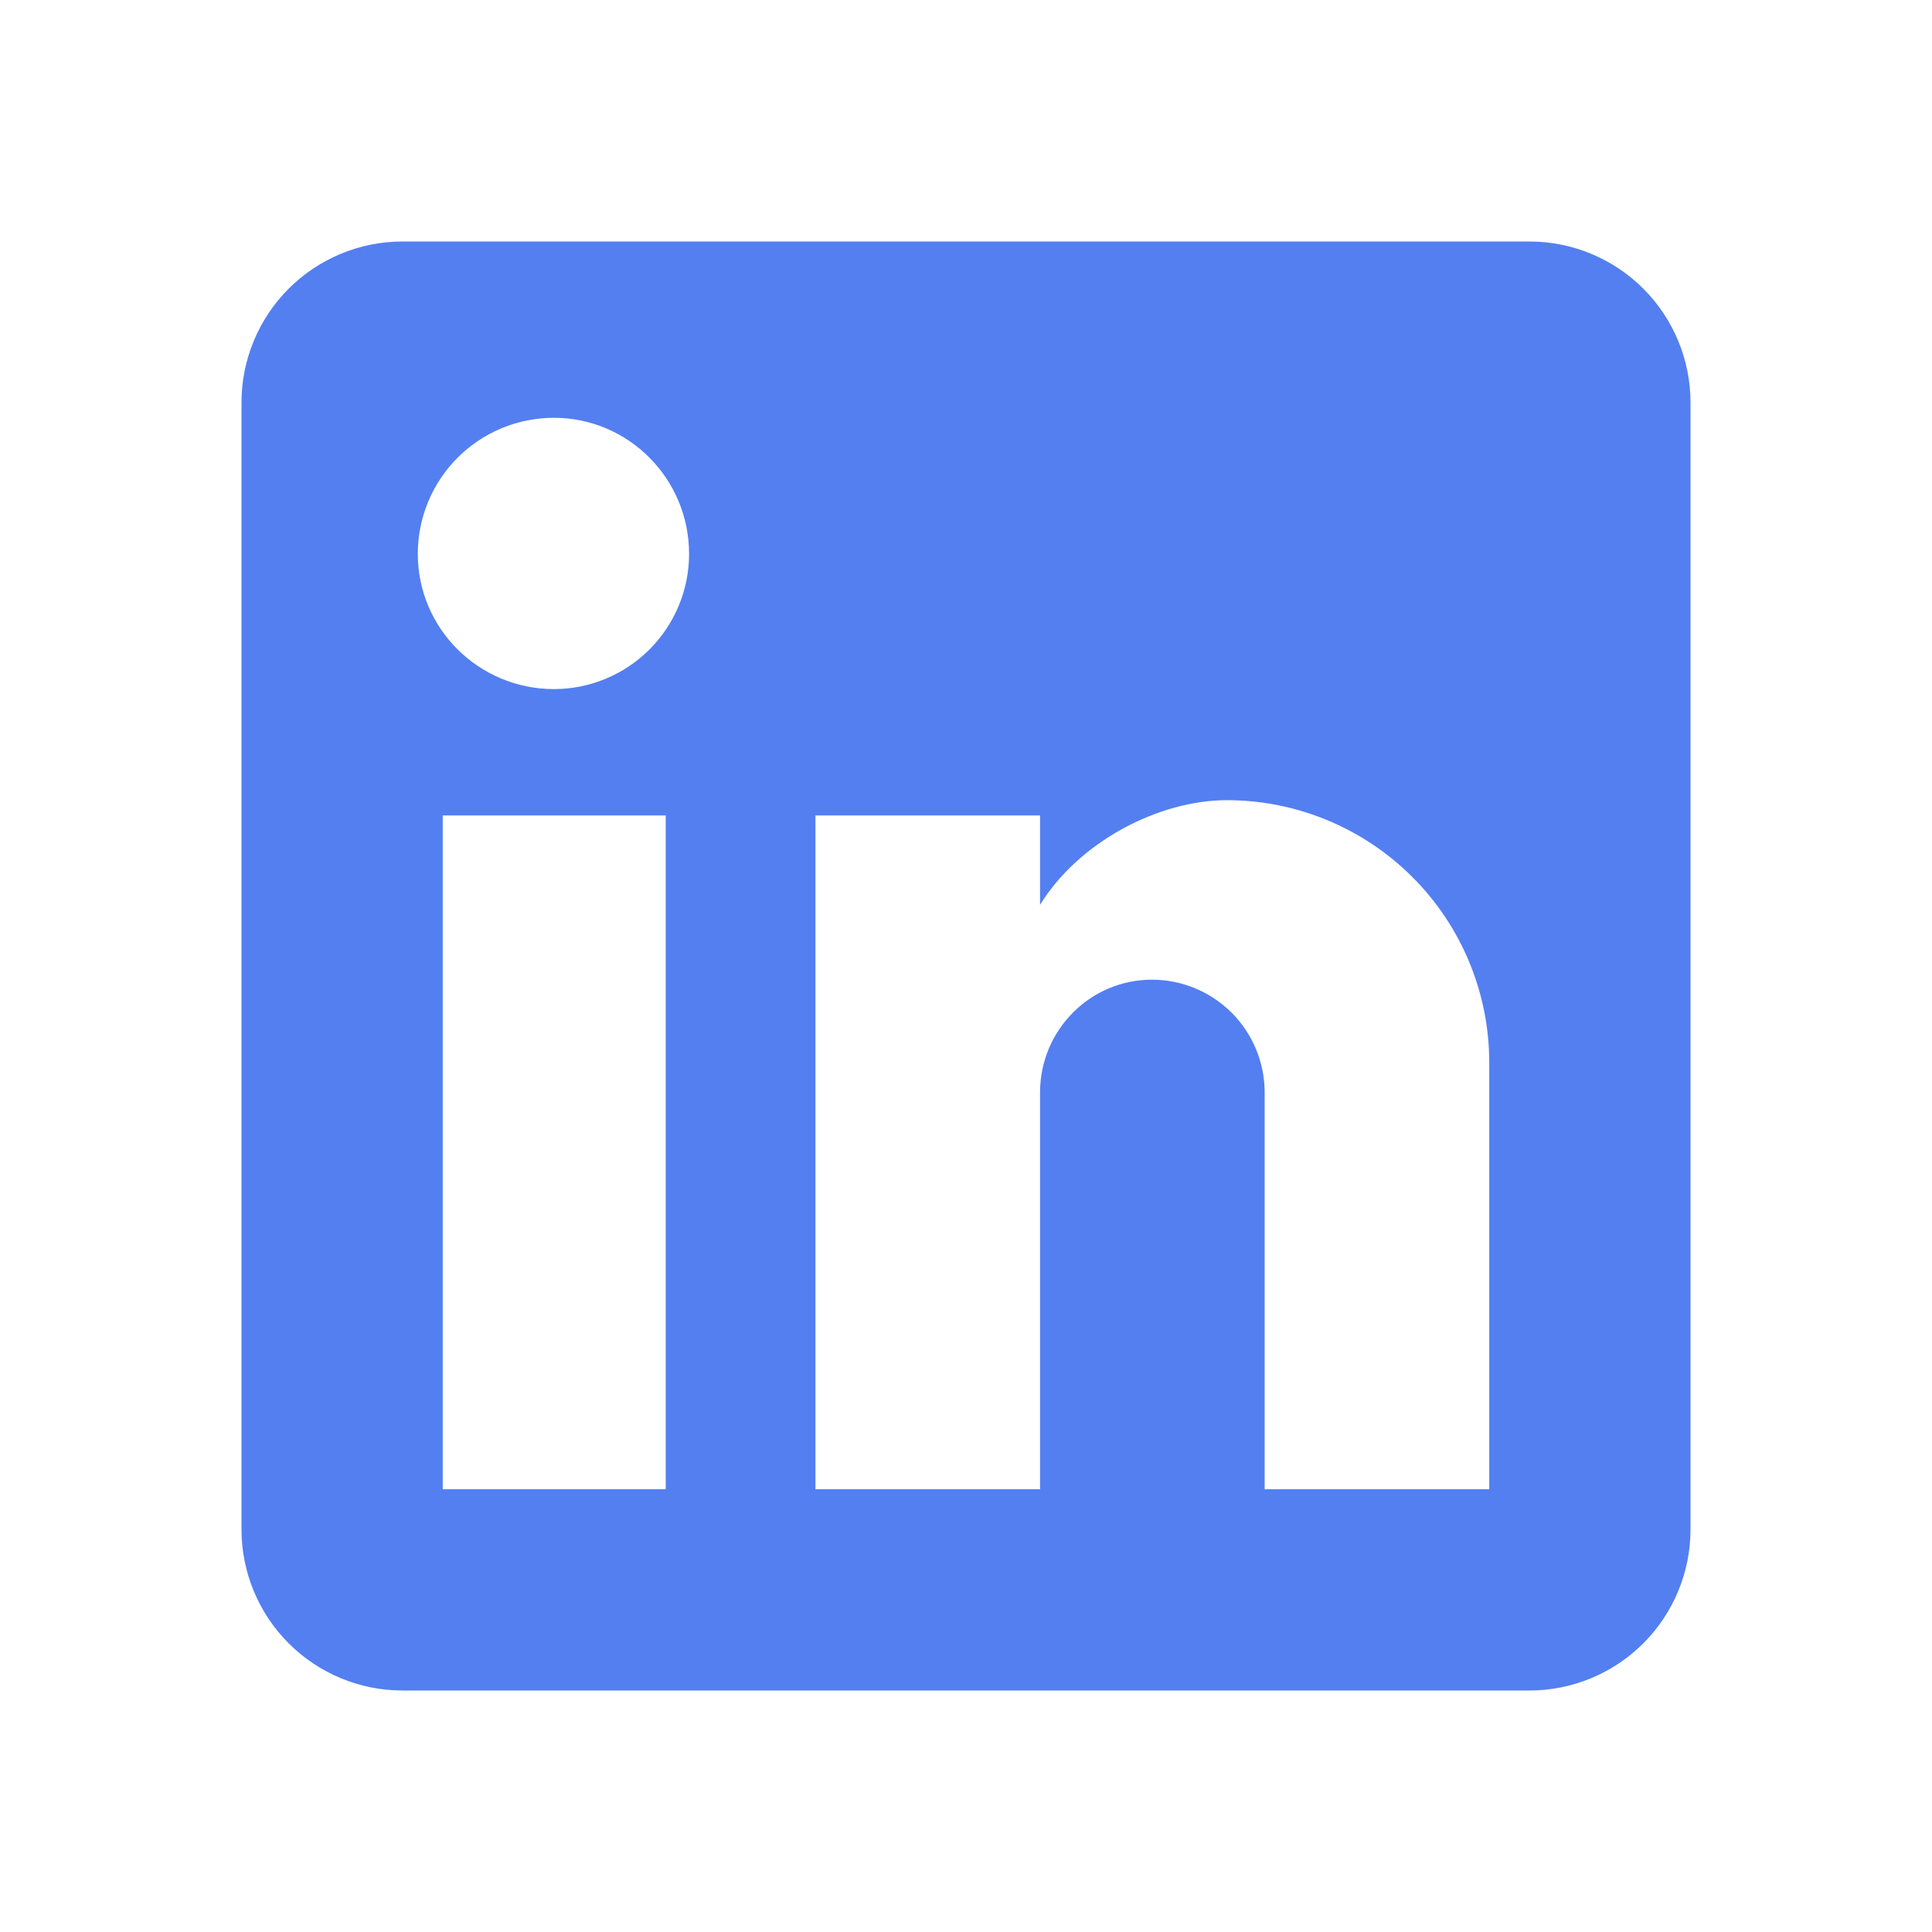
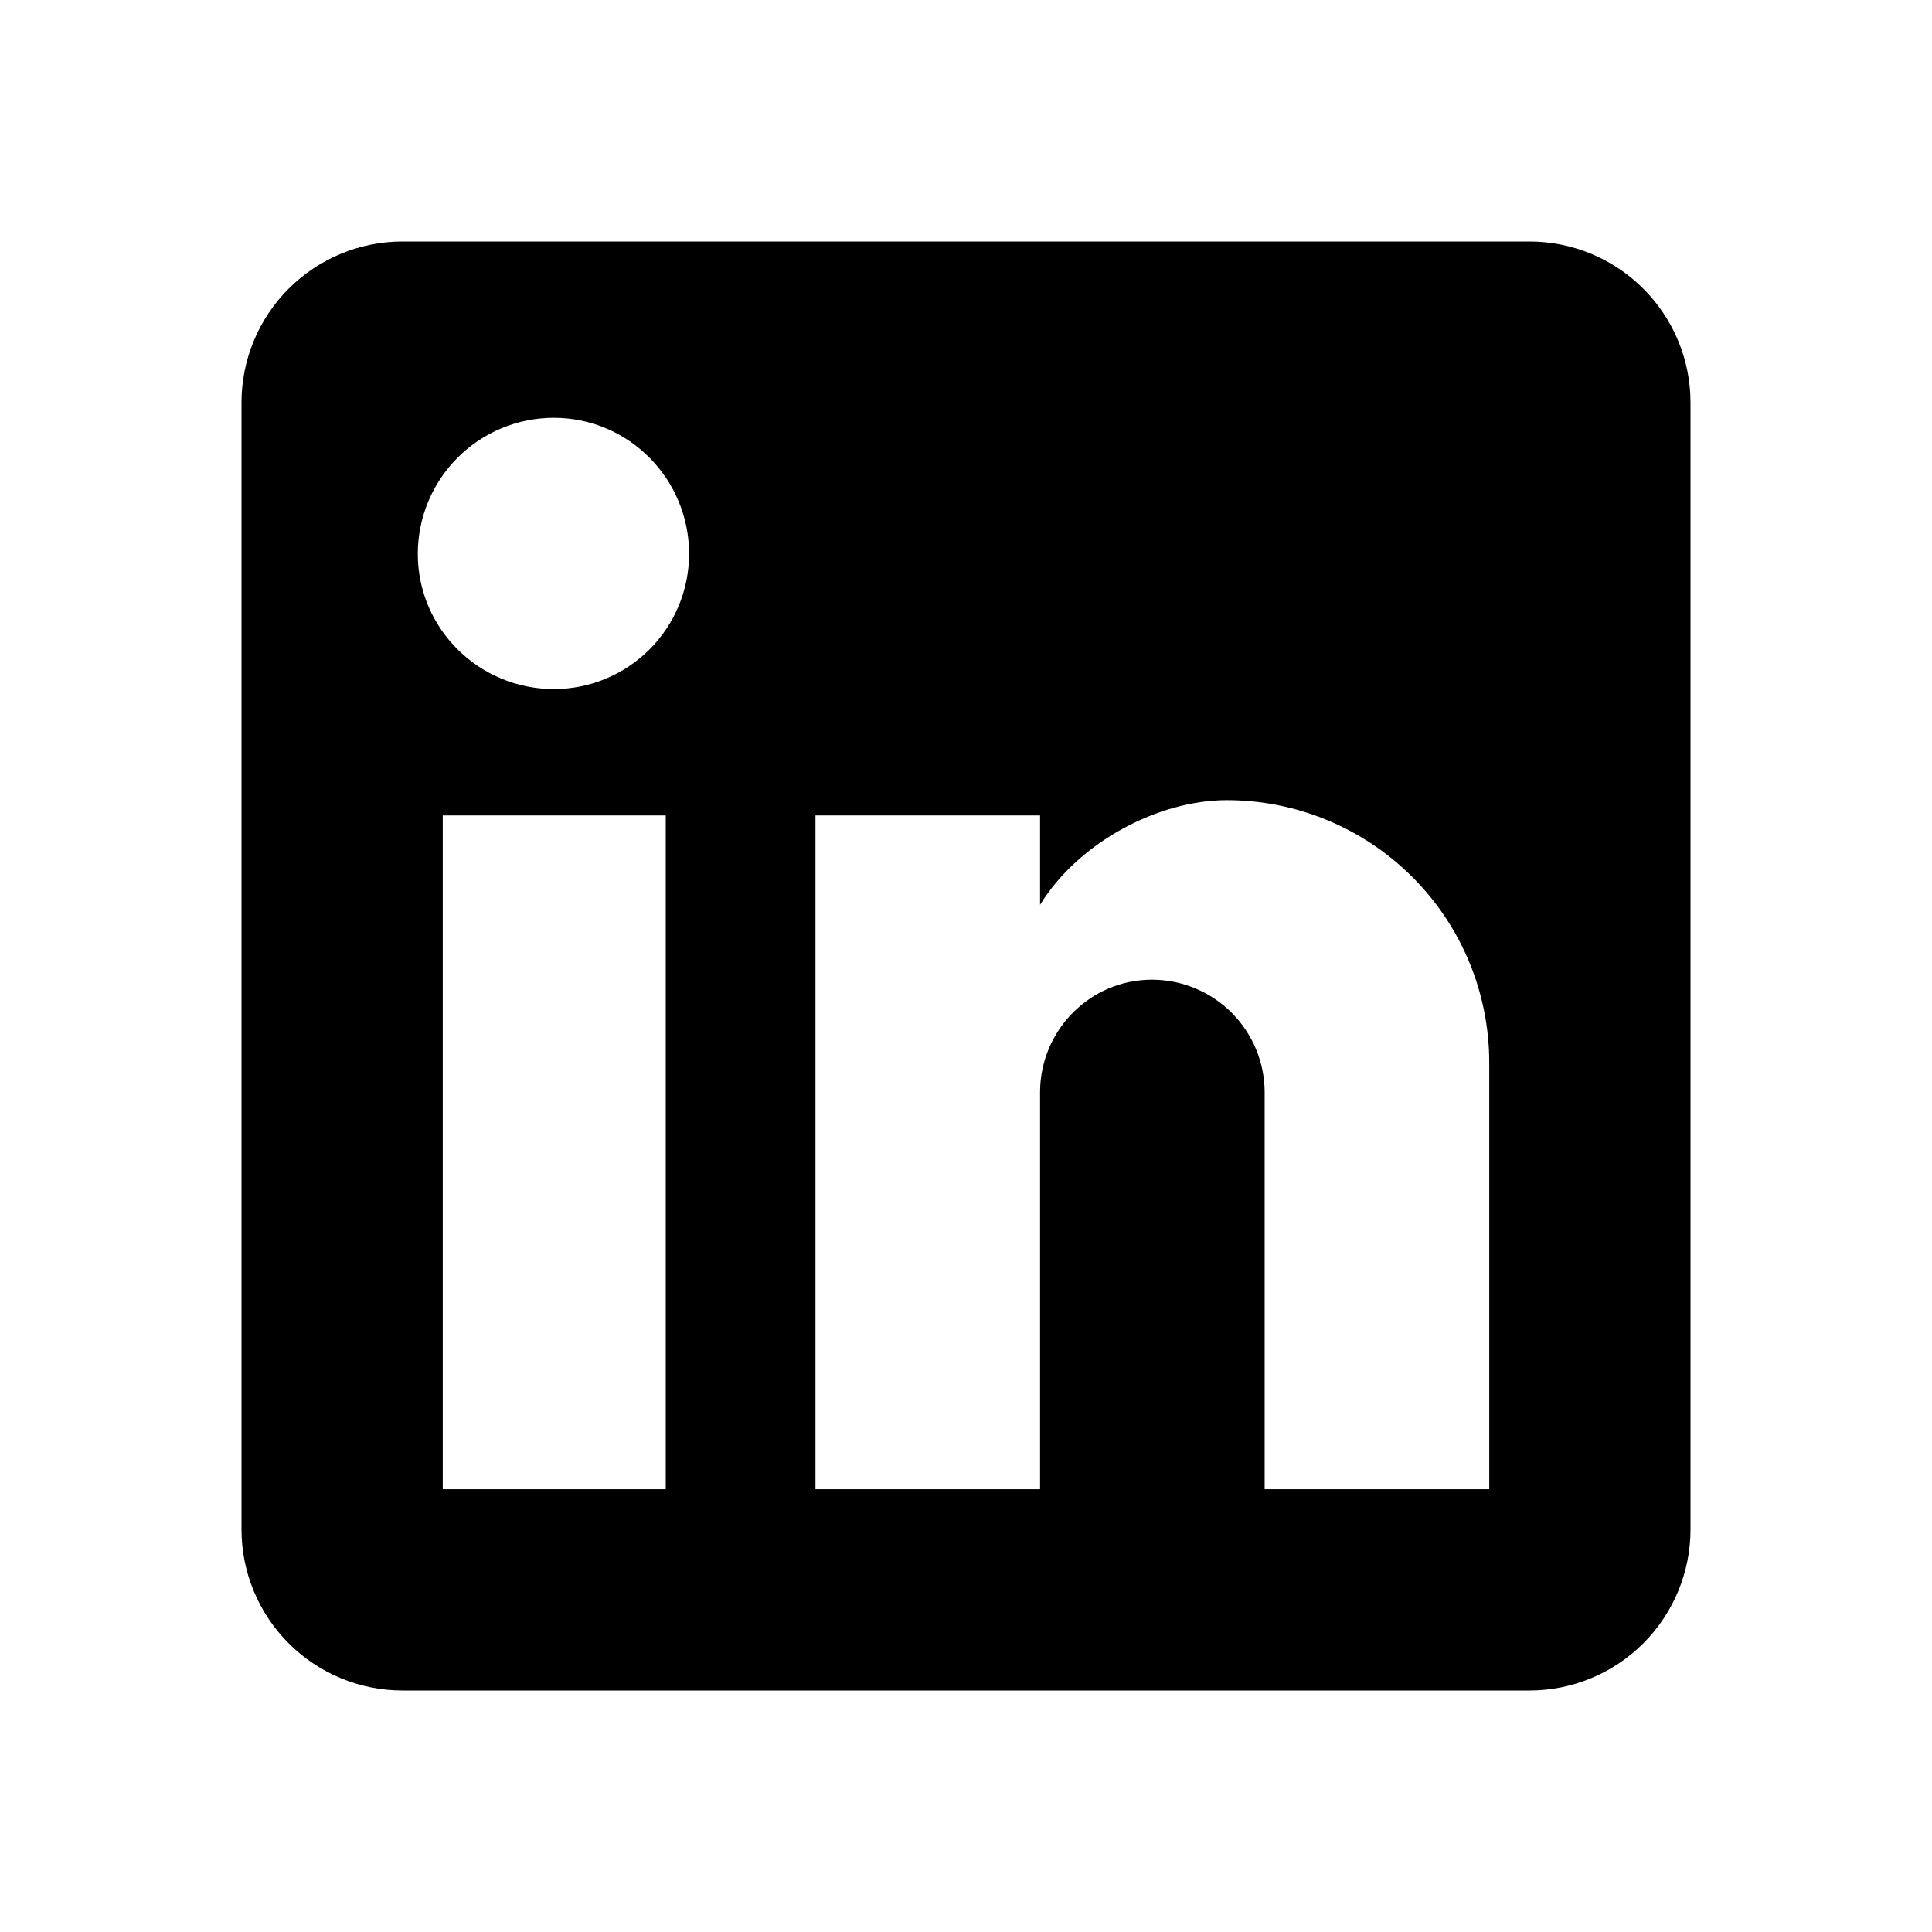
<svg xmlns="http://www.w3.org/2000/svg" width="24" height="24" viewBox="0 0 24 24" fill="none">
-   <path d="M19 3C19.53 3 20.039 3.211 20.414 3.586C20.789 3.961 21 4.47 21 5V19C21 19.53 20.789 20.039 20.414 20.414C20.039 20.789 19.53 21 19 21H5C4.47 21 3.961 20.789 3.586 20.414C3.211 20.039 3 19.53 3 19V5C3 4.47 3.211 3.961 3.586 3.586C3.961 3.211 4.47 3 5 3H19ZM18.5 18.5V13.2C18.5 12.335 18.157 11.506 17.545 10.895C16.934 10.284 16.105 9.94 15.24 9.94C14.39 9.94 13.4 10.46 12.92 11.24V10.13H10.13V18.5H12.92V13.57C12.92 12.8 13.54 12.17 14.31 12.17C14.681 12.17 15.037 12.318 15.3 12.58C15.562 12.843 15.71 13.199 15.71 13.57V18.5H18.5ZM6.88 8.56C7.326 8.56 7.753 8.383 8.068 8.068C8.383 7.753 8.56 7.326 8.56 6.88C8.56 5.95 7.81 5.19 6.88 5.19C6.432 5.19 6.002 5.368 5.685 5.685C5.368 6.002 5.19 6.432 5.19 6.88C5.19 7.81 5.95 8.56 6.88 8.56ZM8.27 18.5V10.13H5.5V18.5H8.27Z" fill="#537FF1" />
+   <path d="M19 3C19.53 3 20.039 3.211 20.414 3.586C20.789 3.961 21 4.47 21 5V19C21 19.53 20.789 20.039 20.414 20.414C20.039 20.789 19.53 21 19 21H5C4.47 21 3.961 20.789 3.586 20.414C3.211 20.039 3 19.53 3 19V5C3 4.47 3.211 3.961 3.586 3.586C3.961 3.211 4.47 3 5 3H19ZM18.5 18.5V13.2C18.5 12.335 18.157 11.506 17.545 10.895C16.934 10.284 16.105 9.94 15.24 9.94C14.39 9.94 13.4 10.46 12.92 11.24V10.13H10.13V18.5H12.92V13.57C12.92 12.8 13.54 12.17 14.31 12.17C14.681 12.17 15.037 12.318 15.3 12.58C15.562 12.843 15.71 13.199 15.71 13.57V18.5H18.5ZM6.88 8.56C7.326 8.56 7.753 8.383 8.068 8.068C8.383 7.753 8.56 7.326 8.56 6.88C8.56 5.95 7.81 5.19 6.88 5.19C6.432 5.19 6.002 5.368 5.685 5.685C5.368 6.002 5.19 6.432 5.19 6.88C5.19 7.81 5.95 8.56 6.88 8.56ZM8.27 18.5V10.13H5.5V18.5H8.27Z" fill="currentColor" />
</svg>
